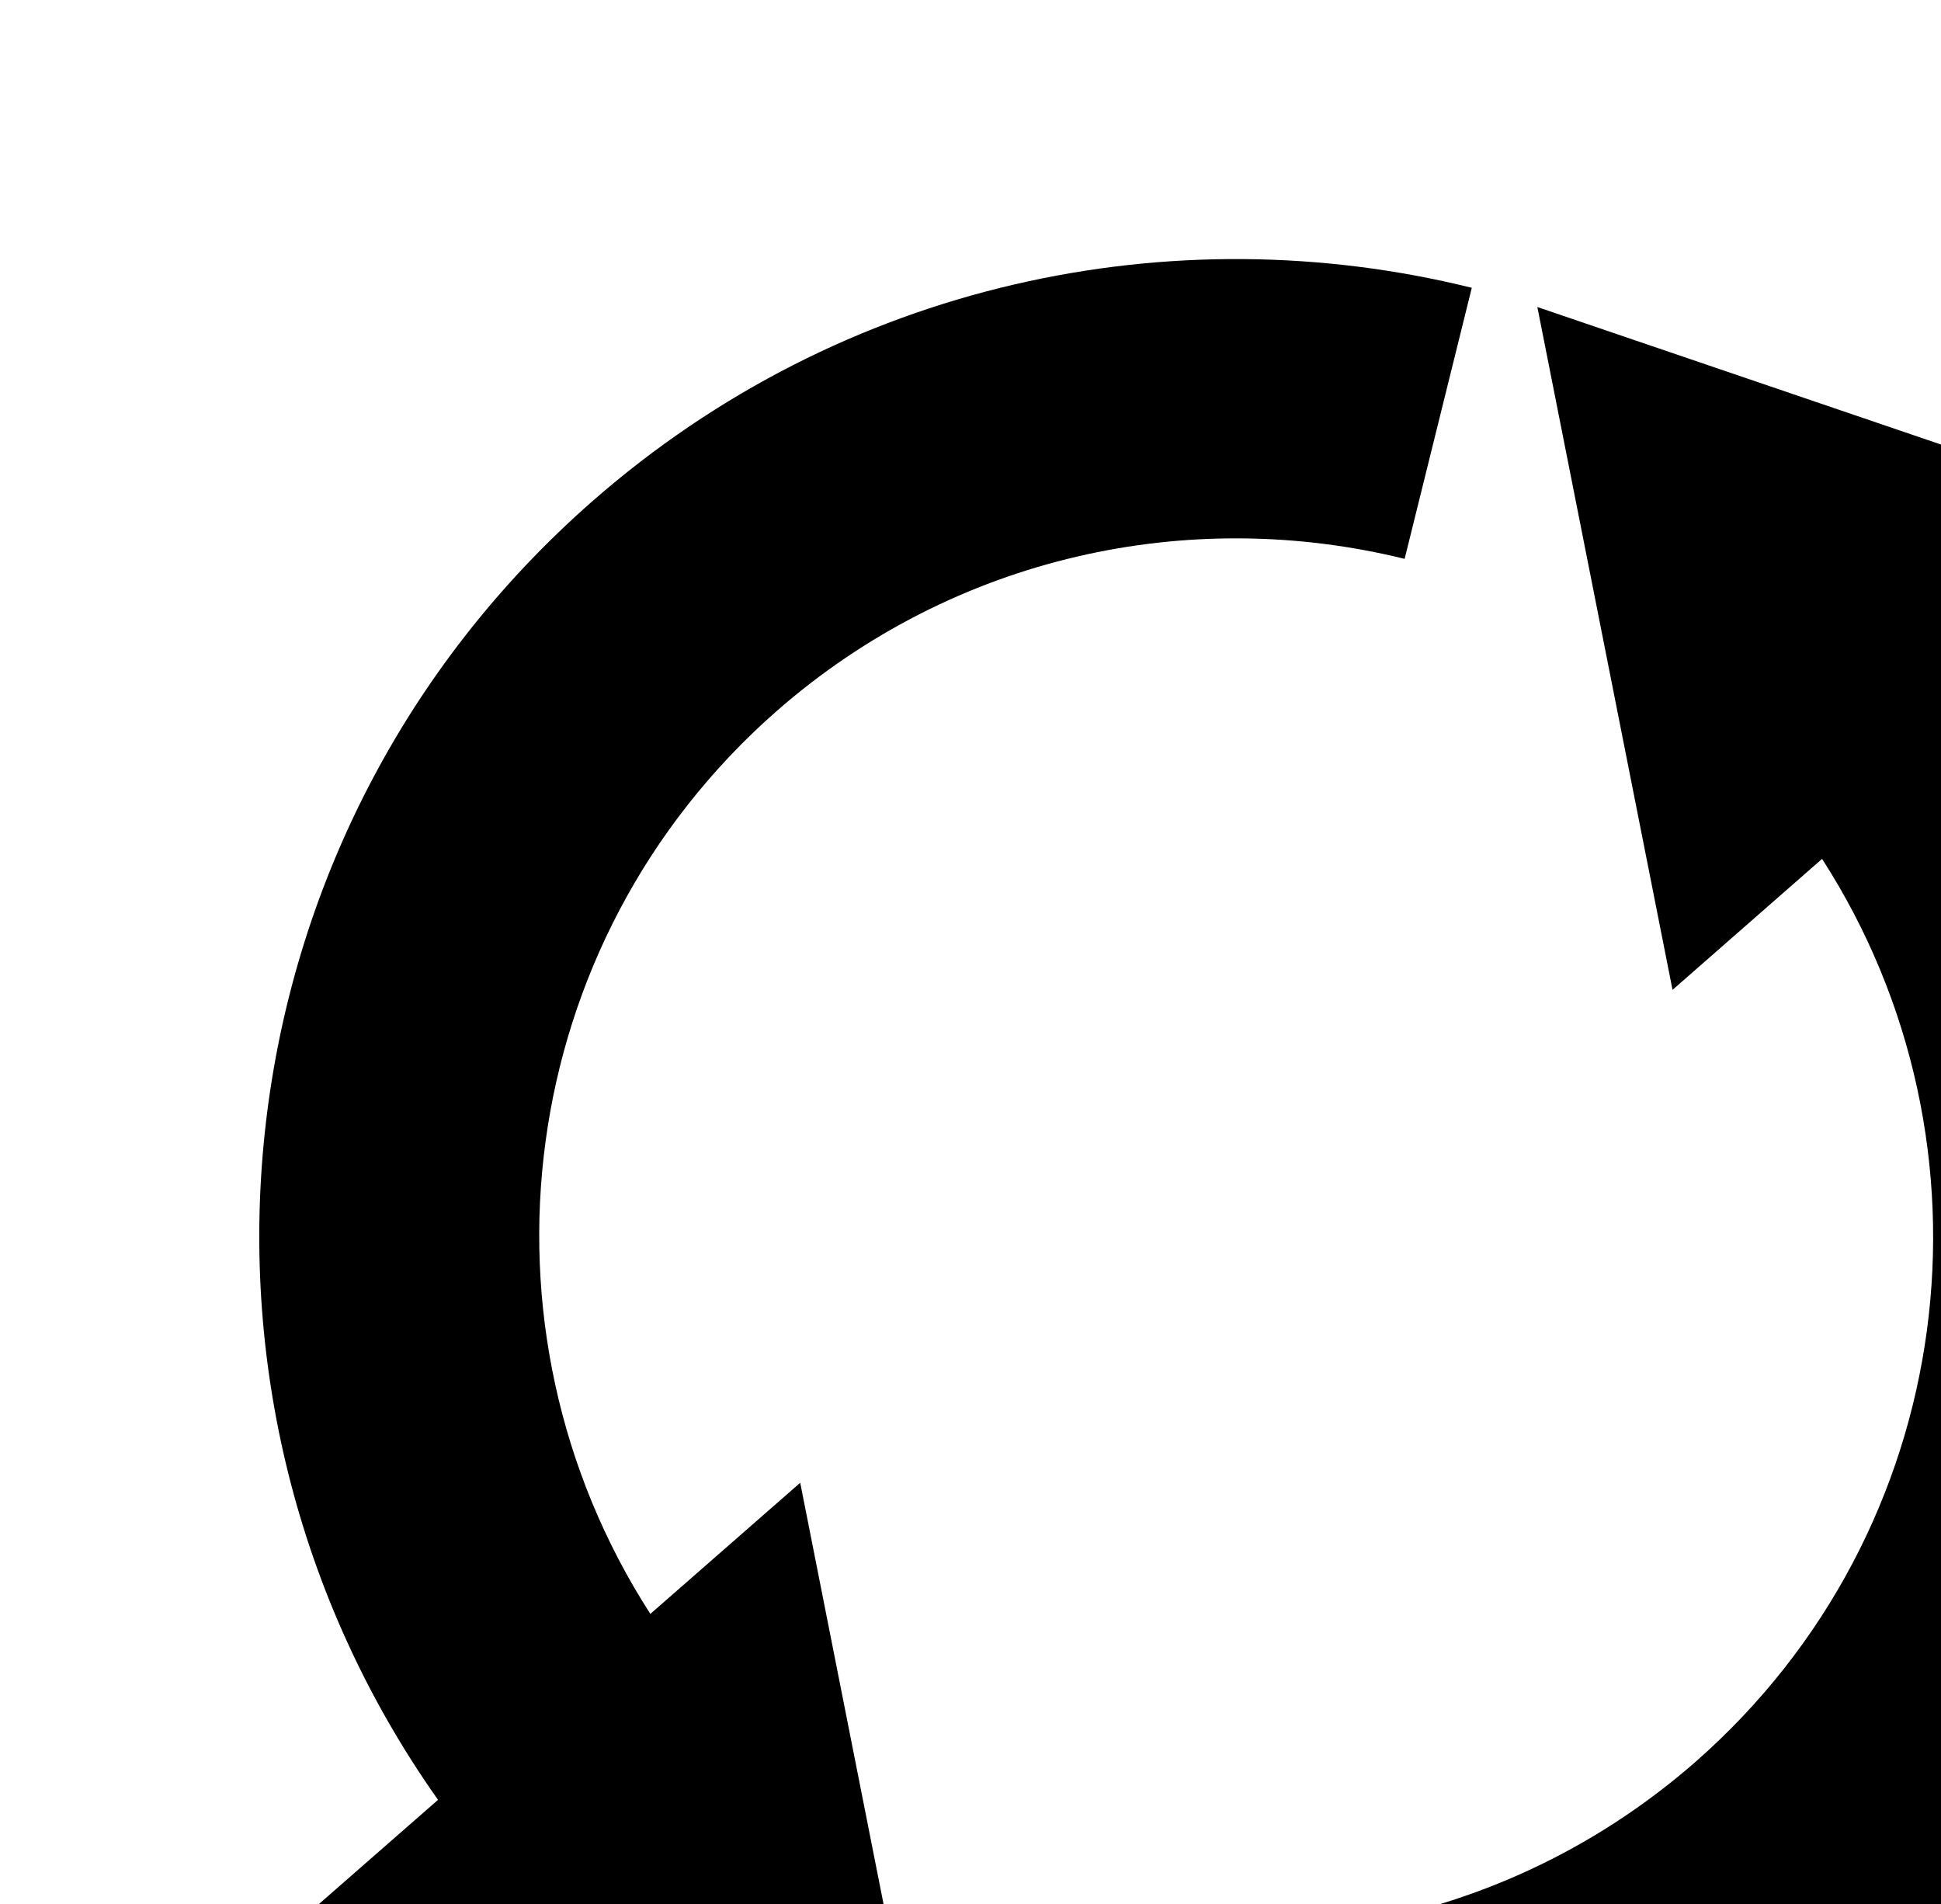
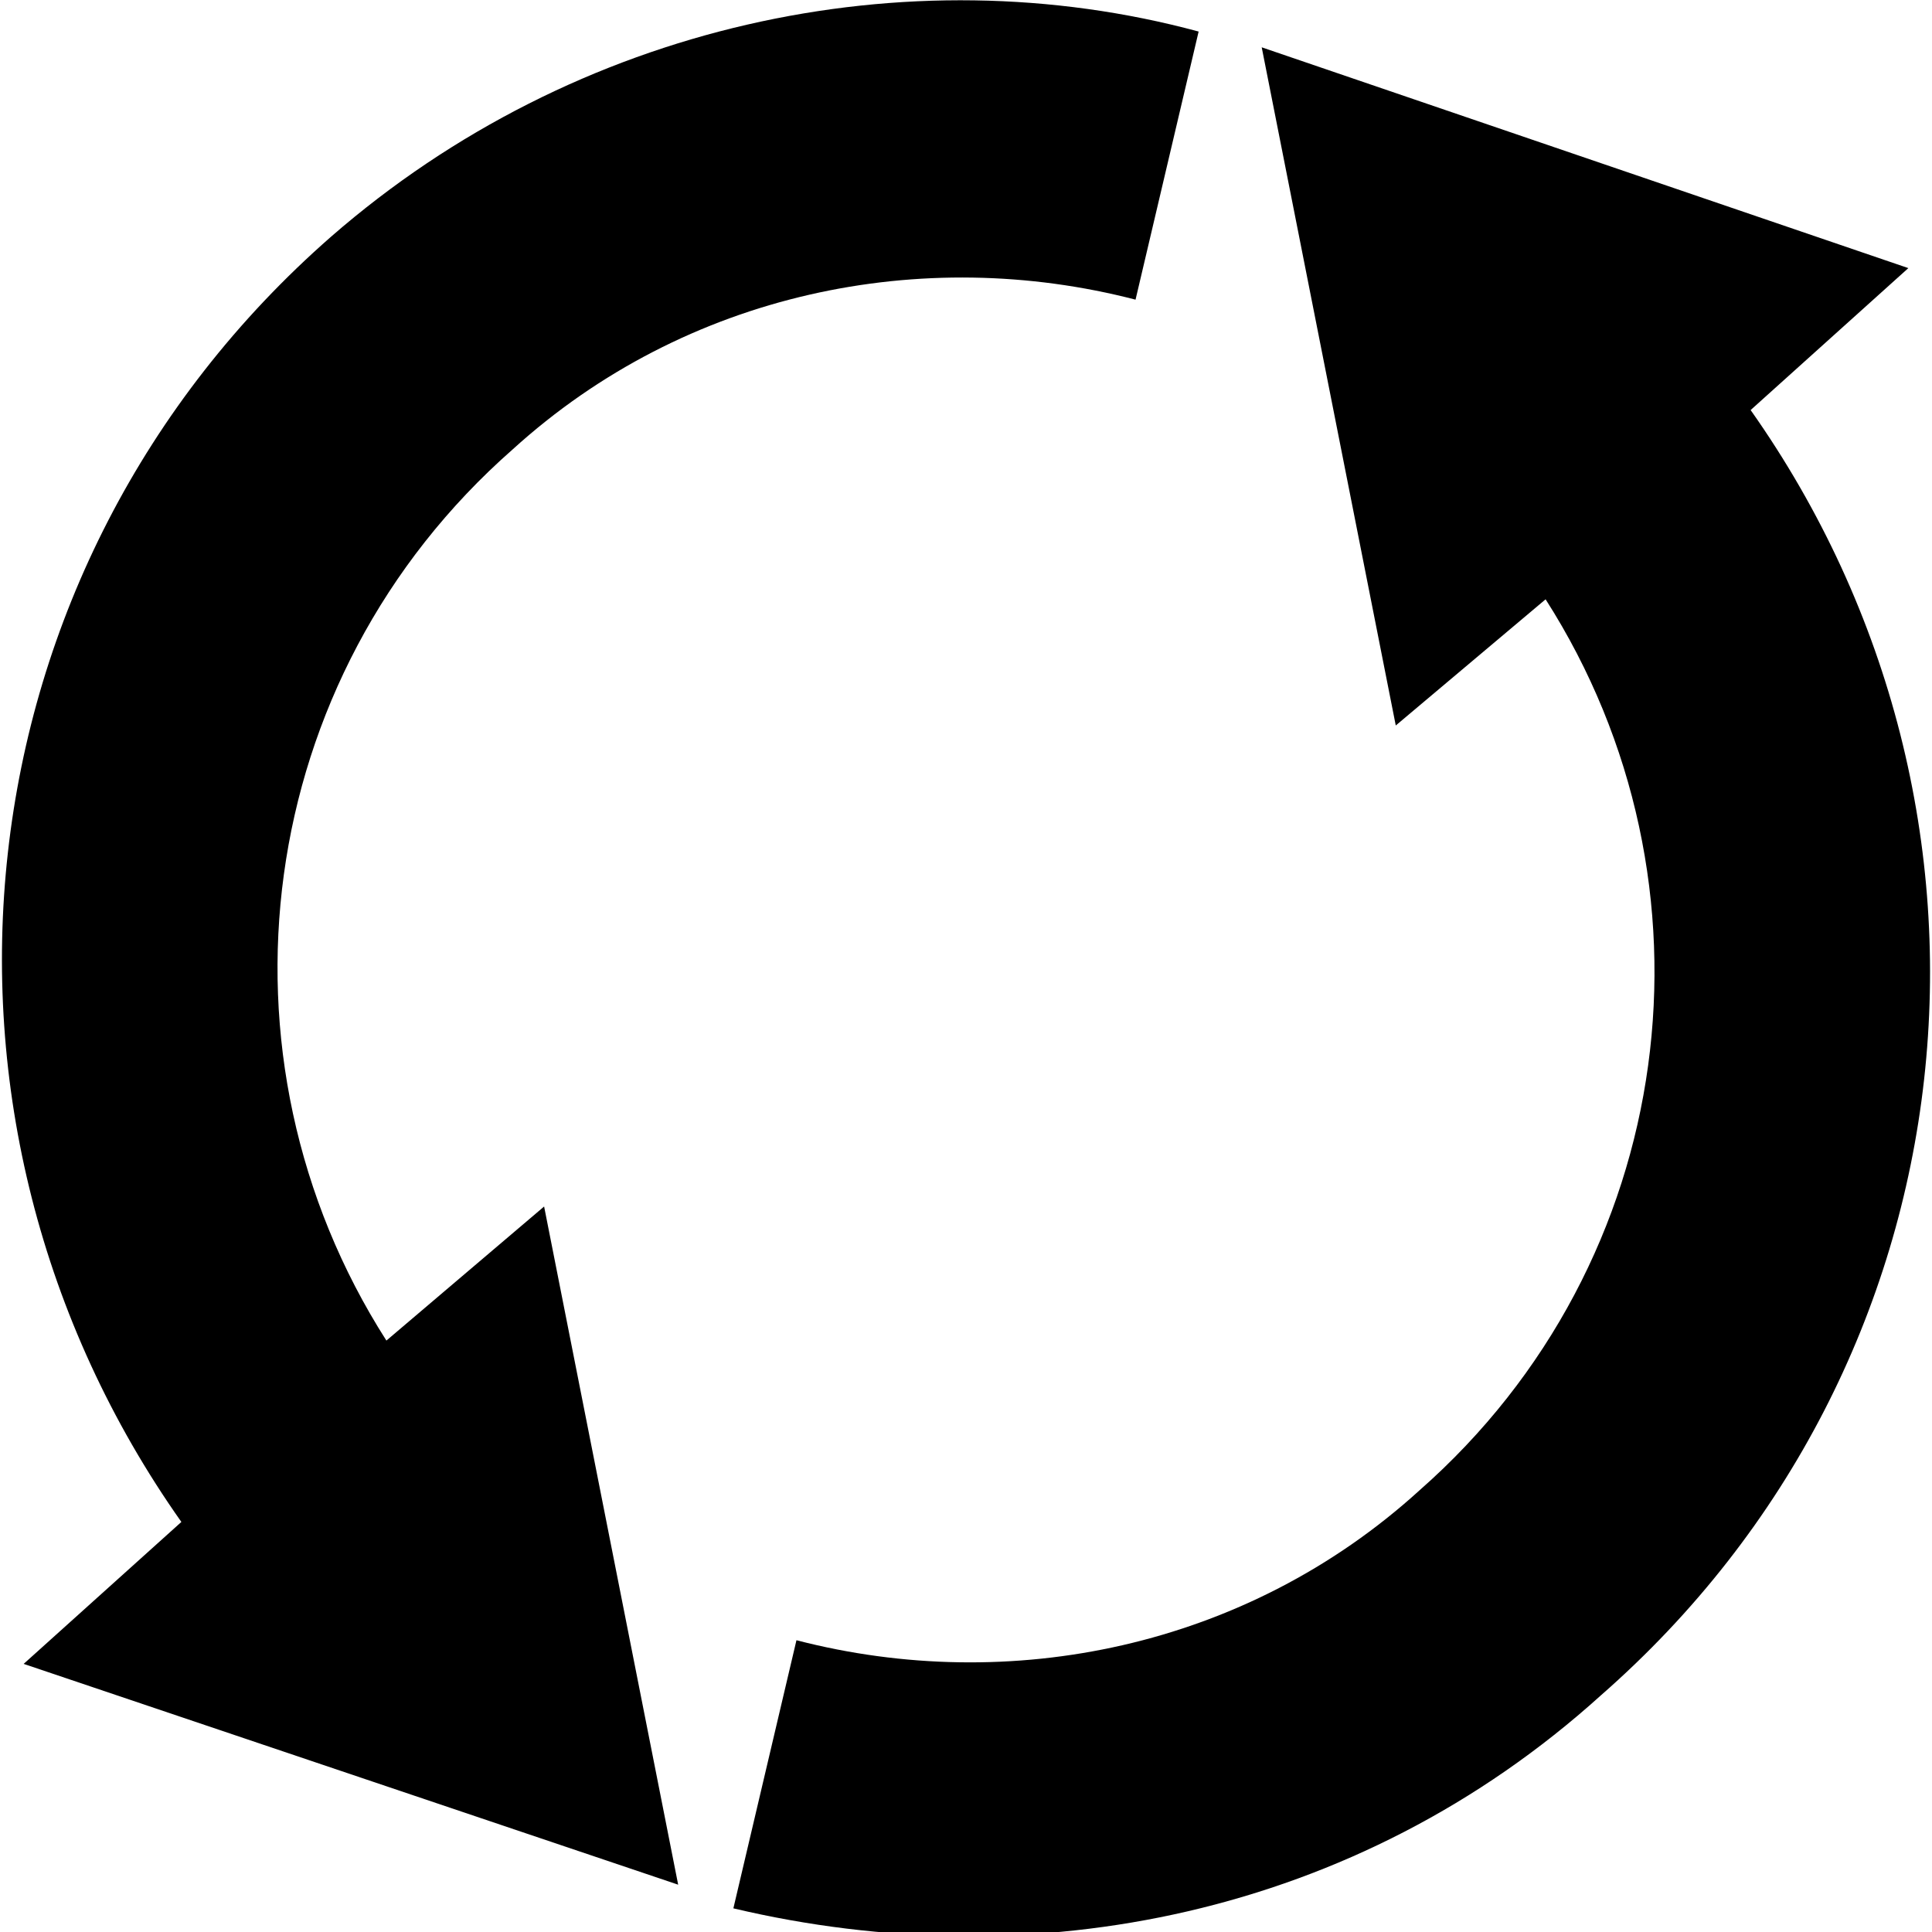
- <svg xmlns="http://www.w3.org/2000/svg" version="1.1" class="svg-icon">
-   <path d="M19.275,3.849l1.695,8.56l1.875-1.642c2.311,3.59,1.72,8.415-1.584,11.317c-2.24,1.96-5.186,2.57-7.875,1.908l-0.84,3.396c3.75,0.931,7.891,0.066,11.02-2.672c4.768-4.173,5.521-11.219,1.94-16.279l2.028-1.775L19.275,3.849zM8.154,20.232c-2.312-3.589-1.721-8.416,1.582-11.317c2.239-1.959,5.186-2.572,7.875-1.909l0.842-3.398c-3.752-0.93-7.893-0.067-11.022,2.672c-4.765,4.174-5.519,11.223-1.939,16.283l-2.026,1.772l8.26,2.812l-1.693-8.559L8.154,20.232z" />
+ <svg xmlns="http://www.w3.org/2000/svg" version="1.1" id="Layer_1" x="0px" y="0px" viewBox="0 0 24.5 24.5" style="enable-background:new 0 0 24.5 24.5;" xml:space="preserve">
+   <path d="M16,0.6l1.7,8.6l1.9-1.6c2.3,3.6,1.7,8.4-1.6,11.3c-2.2,2-5.2,2.6-7.9,1.9l-0.8,3.4c3.8,0.9,7.9,0.1,11-2.7  c4.8-4.2,5.5-11.2,1.9-16.3l2-1.8L16,0.6z M4.9,17C2.6,13.4,3.2,8.6,6.5,5.7c2.2-2,5.2-2.6,7.9-1.9l0.8-3.4C11.5-0.6,7.3,0.3,4.2,3  c-4.8,4.2-5.5,11.2-1.9,16.3l-2,1.8l8.3,2.8l-1.7-8.6L4.9,17z" />
</svg>
